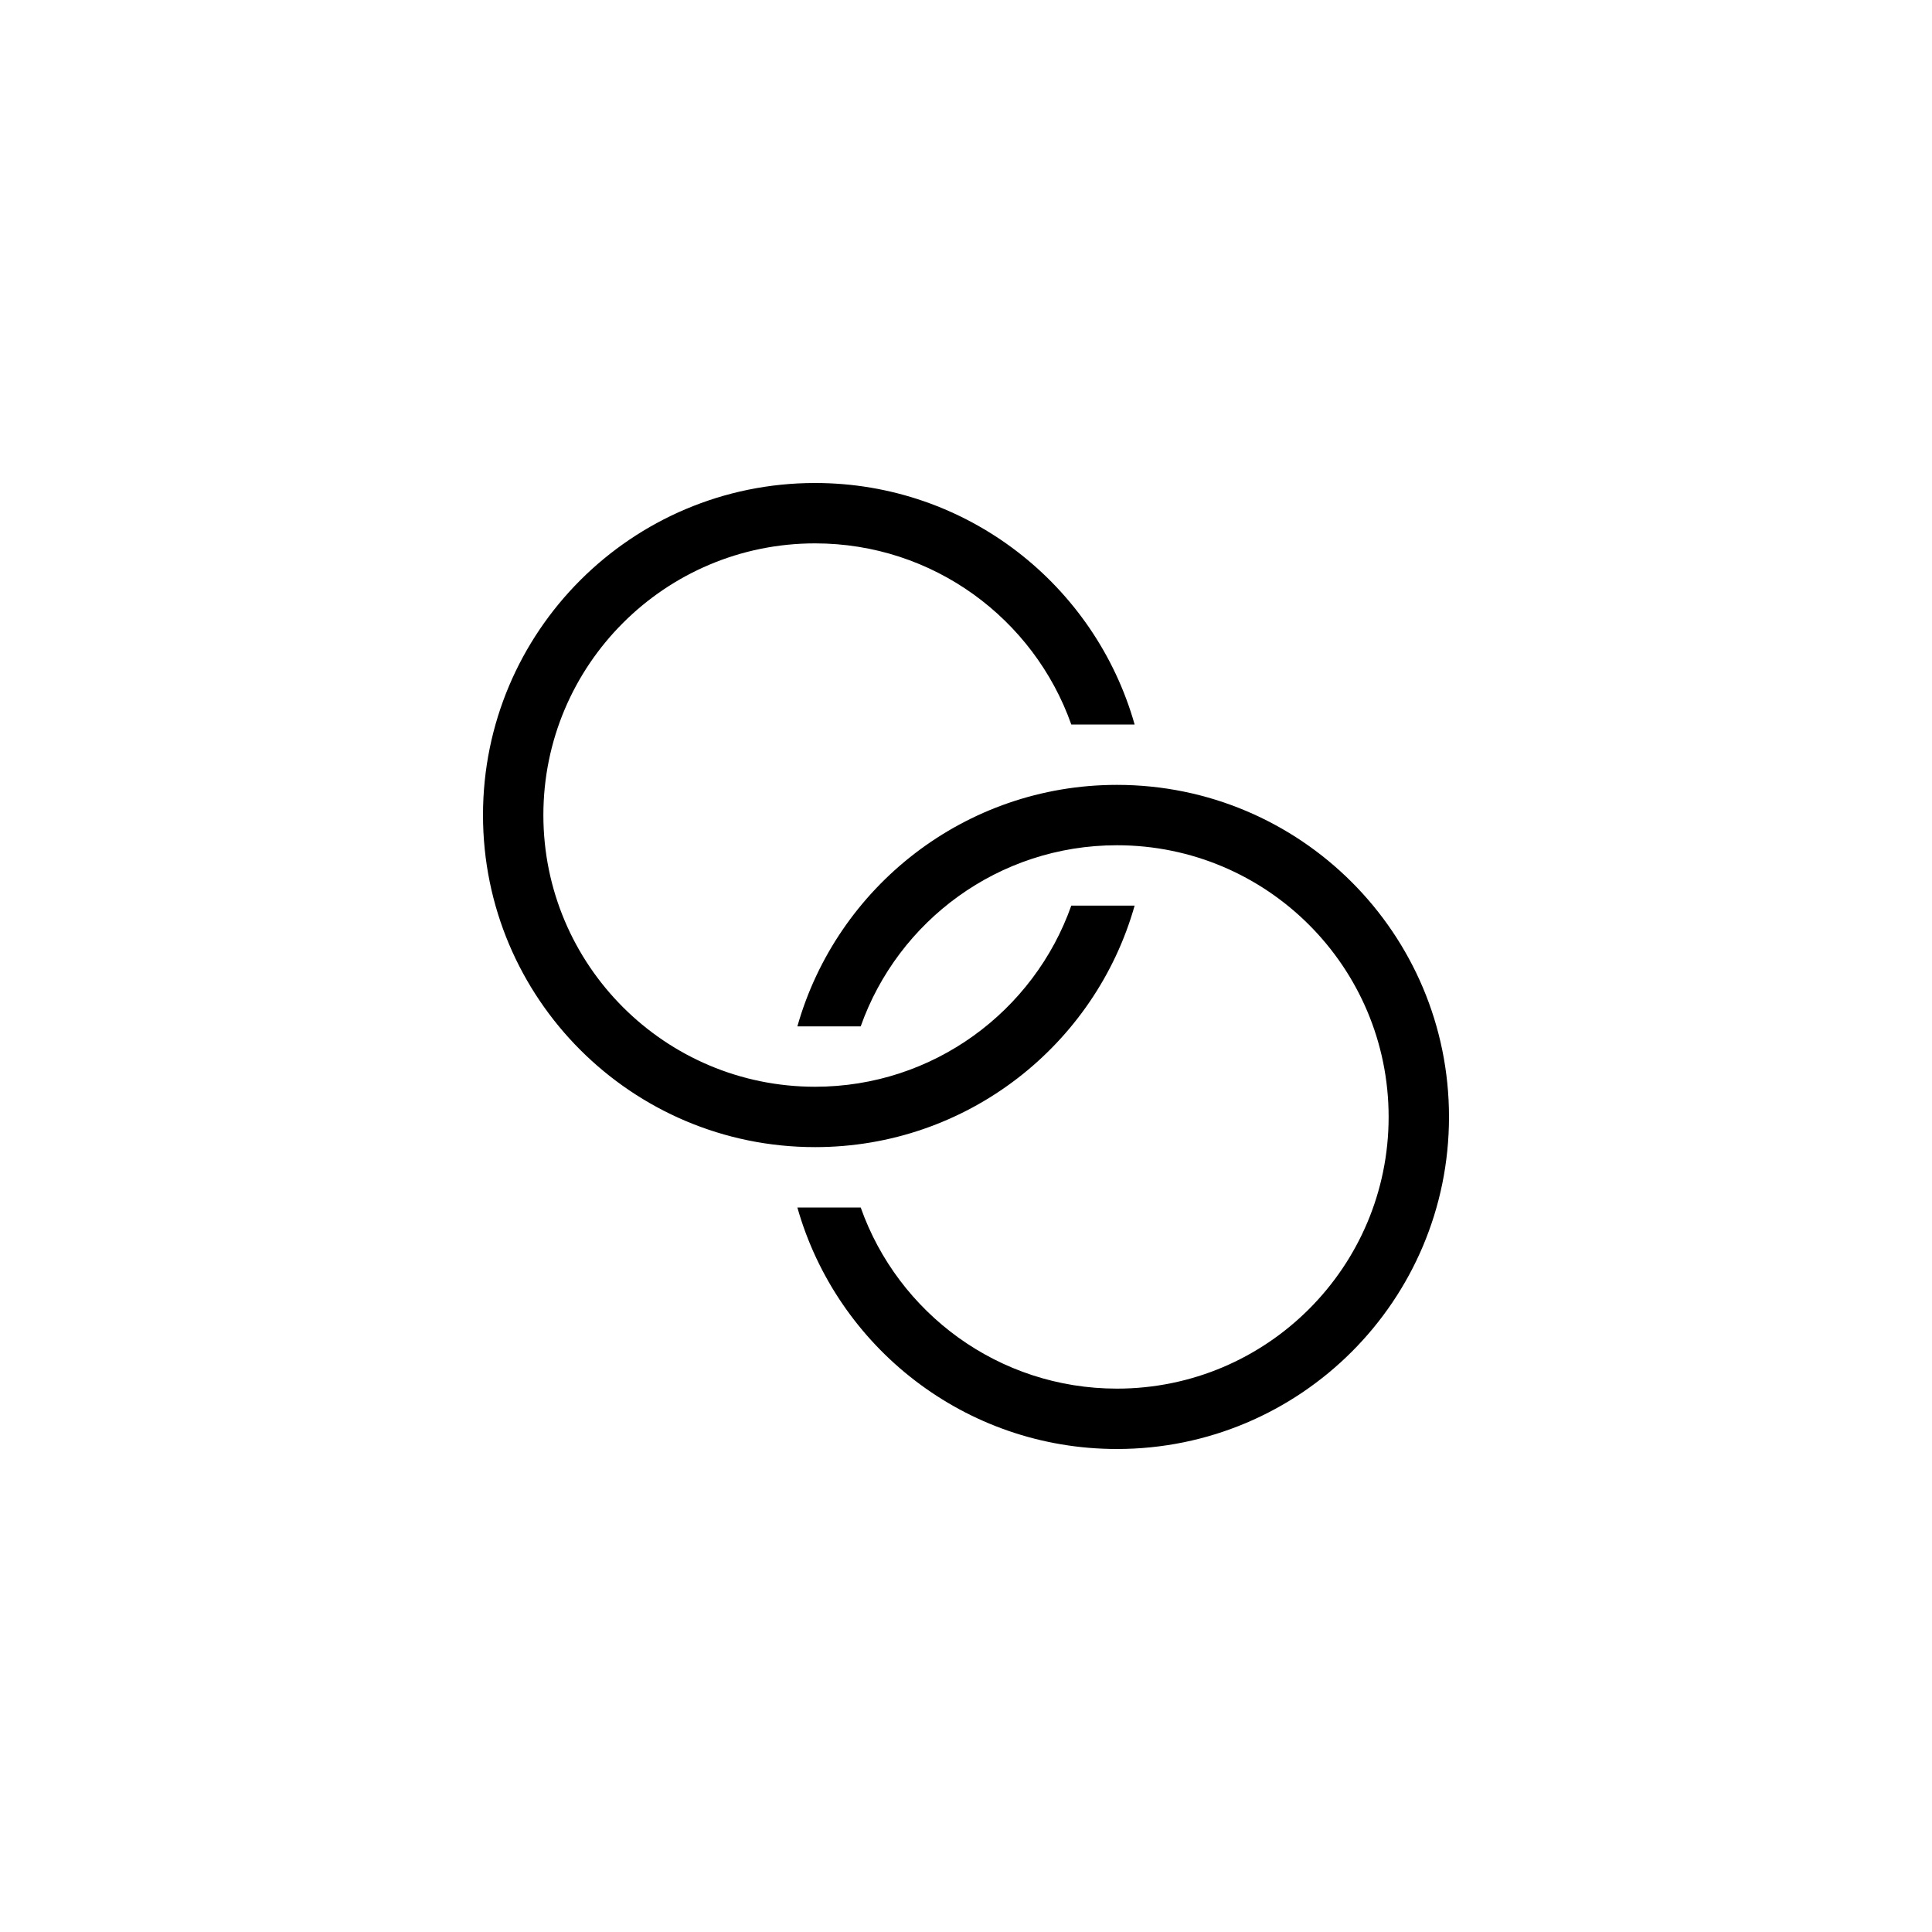
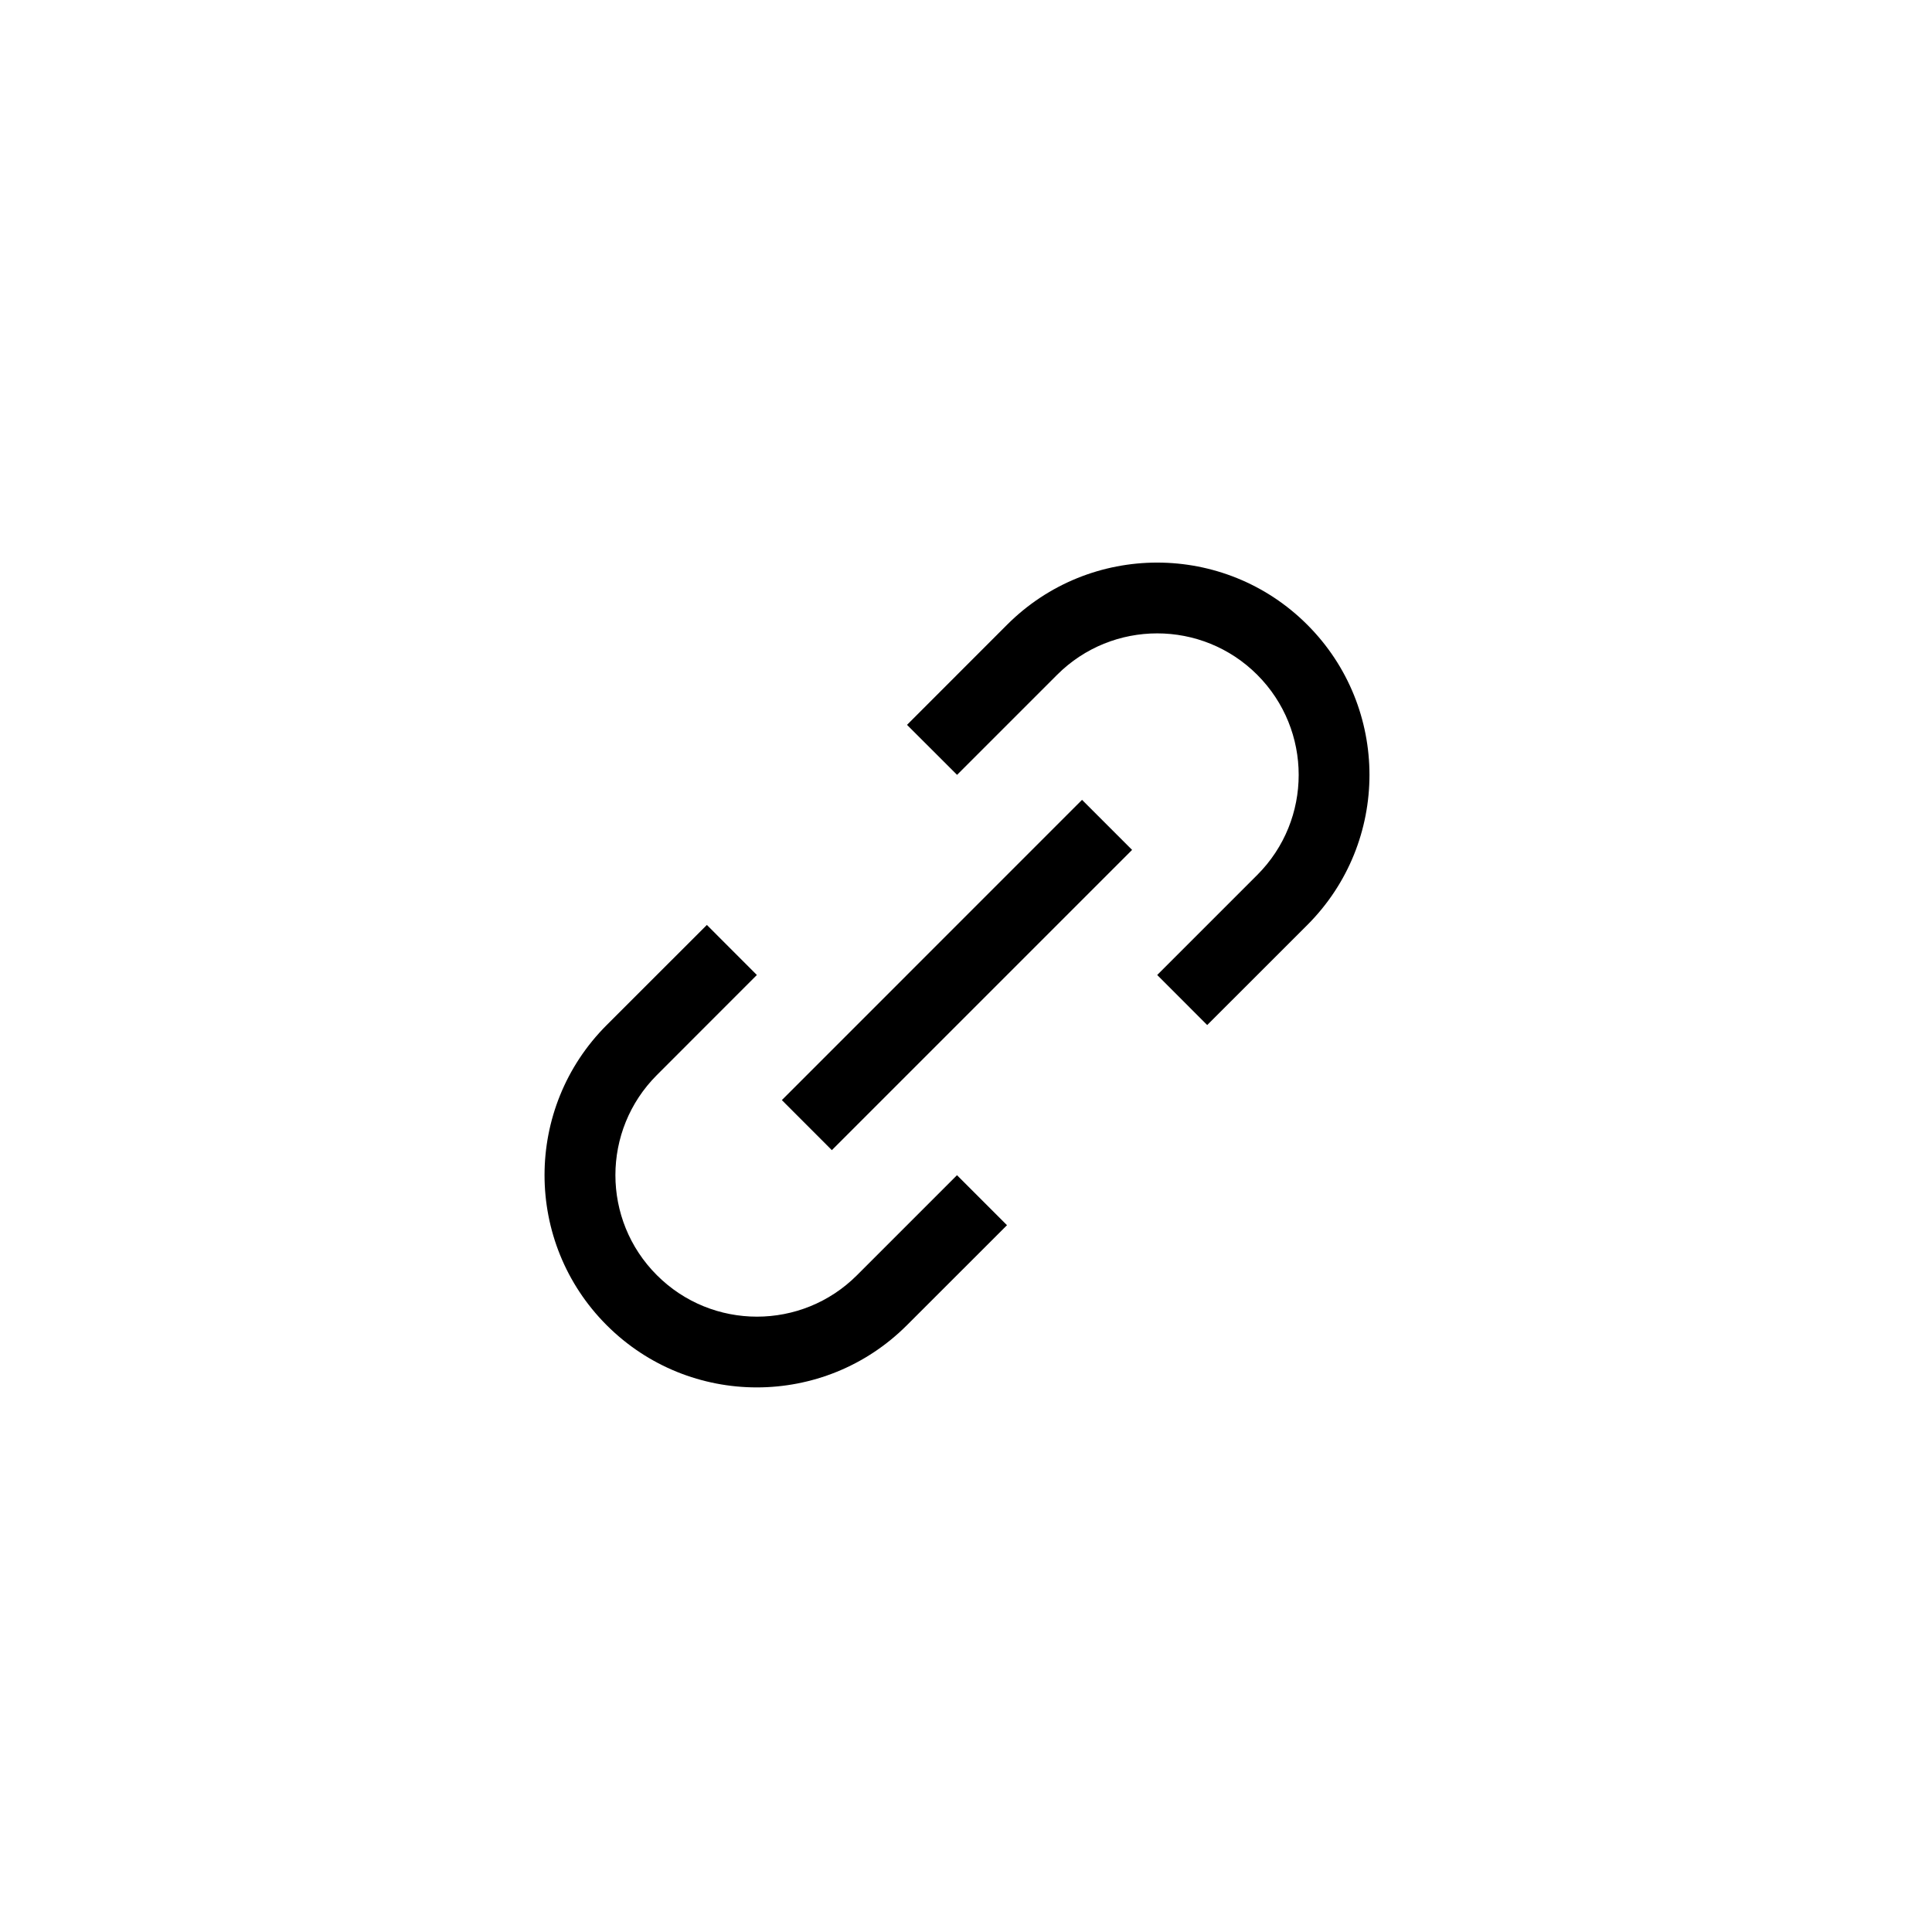
<svg xmlns="http://www.w3.org/2000/svg" fill="none" height="32" viewBox="0 0 32 32" width="32">
-   <g fill="#000">
-     <path d="m13.5 18c1.959 0 3.626-1.252 4.244-3h1.049c-.653 2.308-2.775 4-5.293 4-3.038 0-5.5-2.462-5.5-5.5s2.462-5.5 5.5-5.5c2.518 0 4.64 1.692 5.293 4h-1.049c-.618-1.748-2.285-3-4.244-3-2.485 0-4.5 2.015-4.5 4.5s2.015 4.5 4.5 4.5z" />
-     <path d="m18.5 23c2.485 0 4.5-2.015 4.5-4.5s-2.015-4.5-4.5-4.5c-1.959 0-3.626 1.252-4.244 3h-1.049c.653-2.308 2.775-4 5.293-4 3.038 0 5.5 2.462 5.5 5.5s-2.462 5.5-5.5 5.5c-2.518 0-4.64-1.692-5.293-4h1.049c.618 1.748 2.285 3 4.244 3z" />
-   </g>
+   <path d="m20.824 14.492-1.657 1.657.828.829 1.658-1.657c1.373-1.373 1.373-3.6 0-4.973s-3.6-1.373-4.973 0l-1.657 1.658.829.828 1.657-1.657c.915-.915 2.4-.915 3.315 0 .915.916.915 2.4 0 3.315zm-4.974 4.972.829.829-1.658 1.657c-1.373 1.373-3.599 1.373-4.972 0-1.373-1.373-1.373-3.6 0-4.972l1.659-1.658.828.829-1.656 1.657c-.916.916-.916 2.4 0 3.315.915.916 2.4.916 3.315 0l1.657-1.657zm2.072-6.216-4.972 4.973.828.829 4.973-4.973z" fill="#000" />
</svg>
